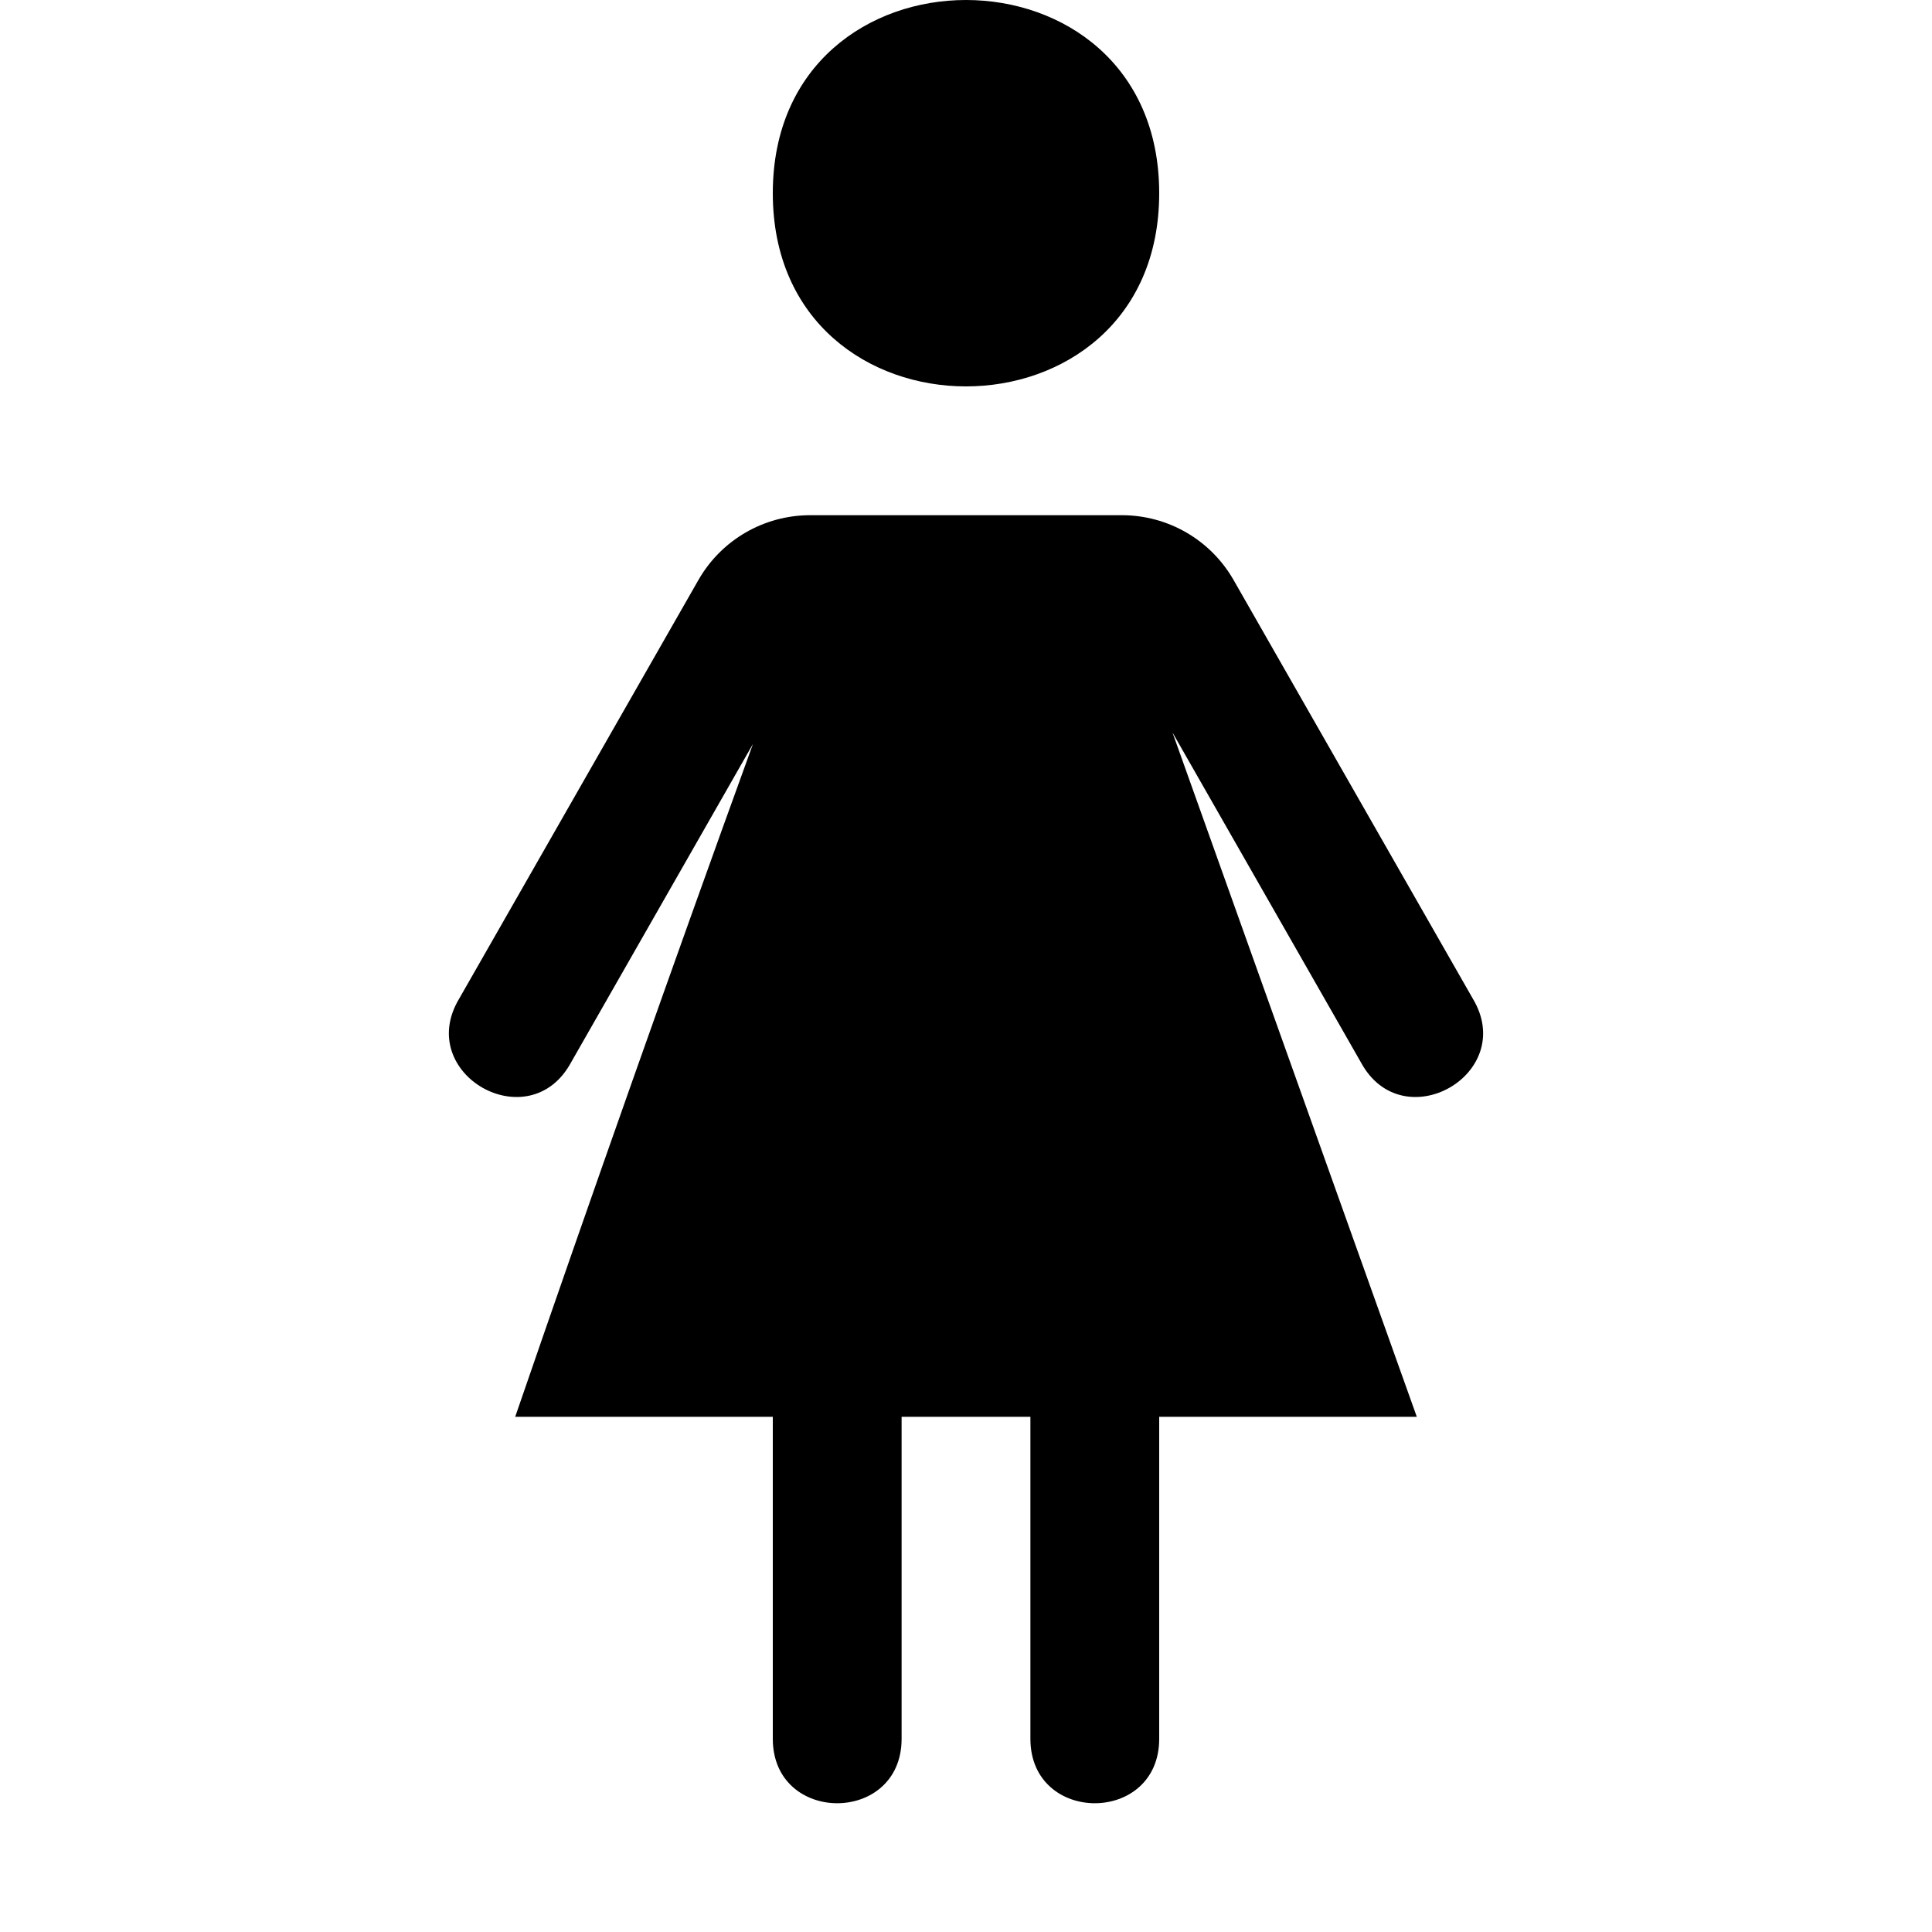
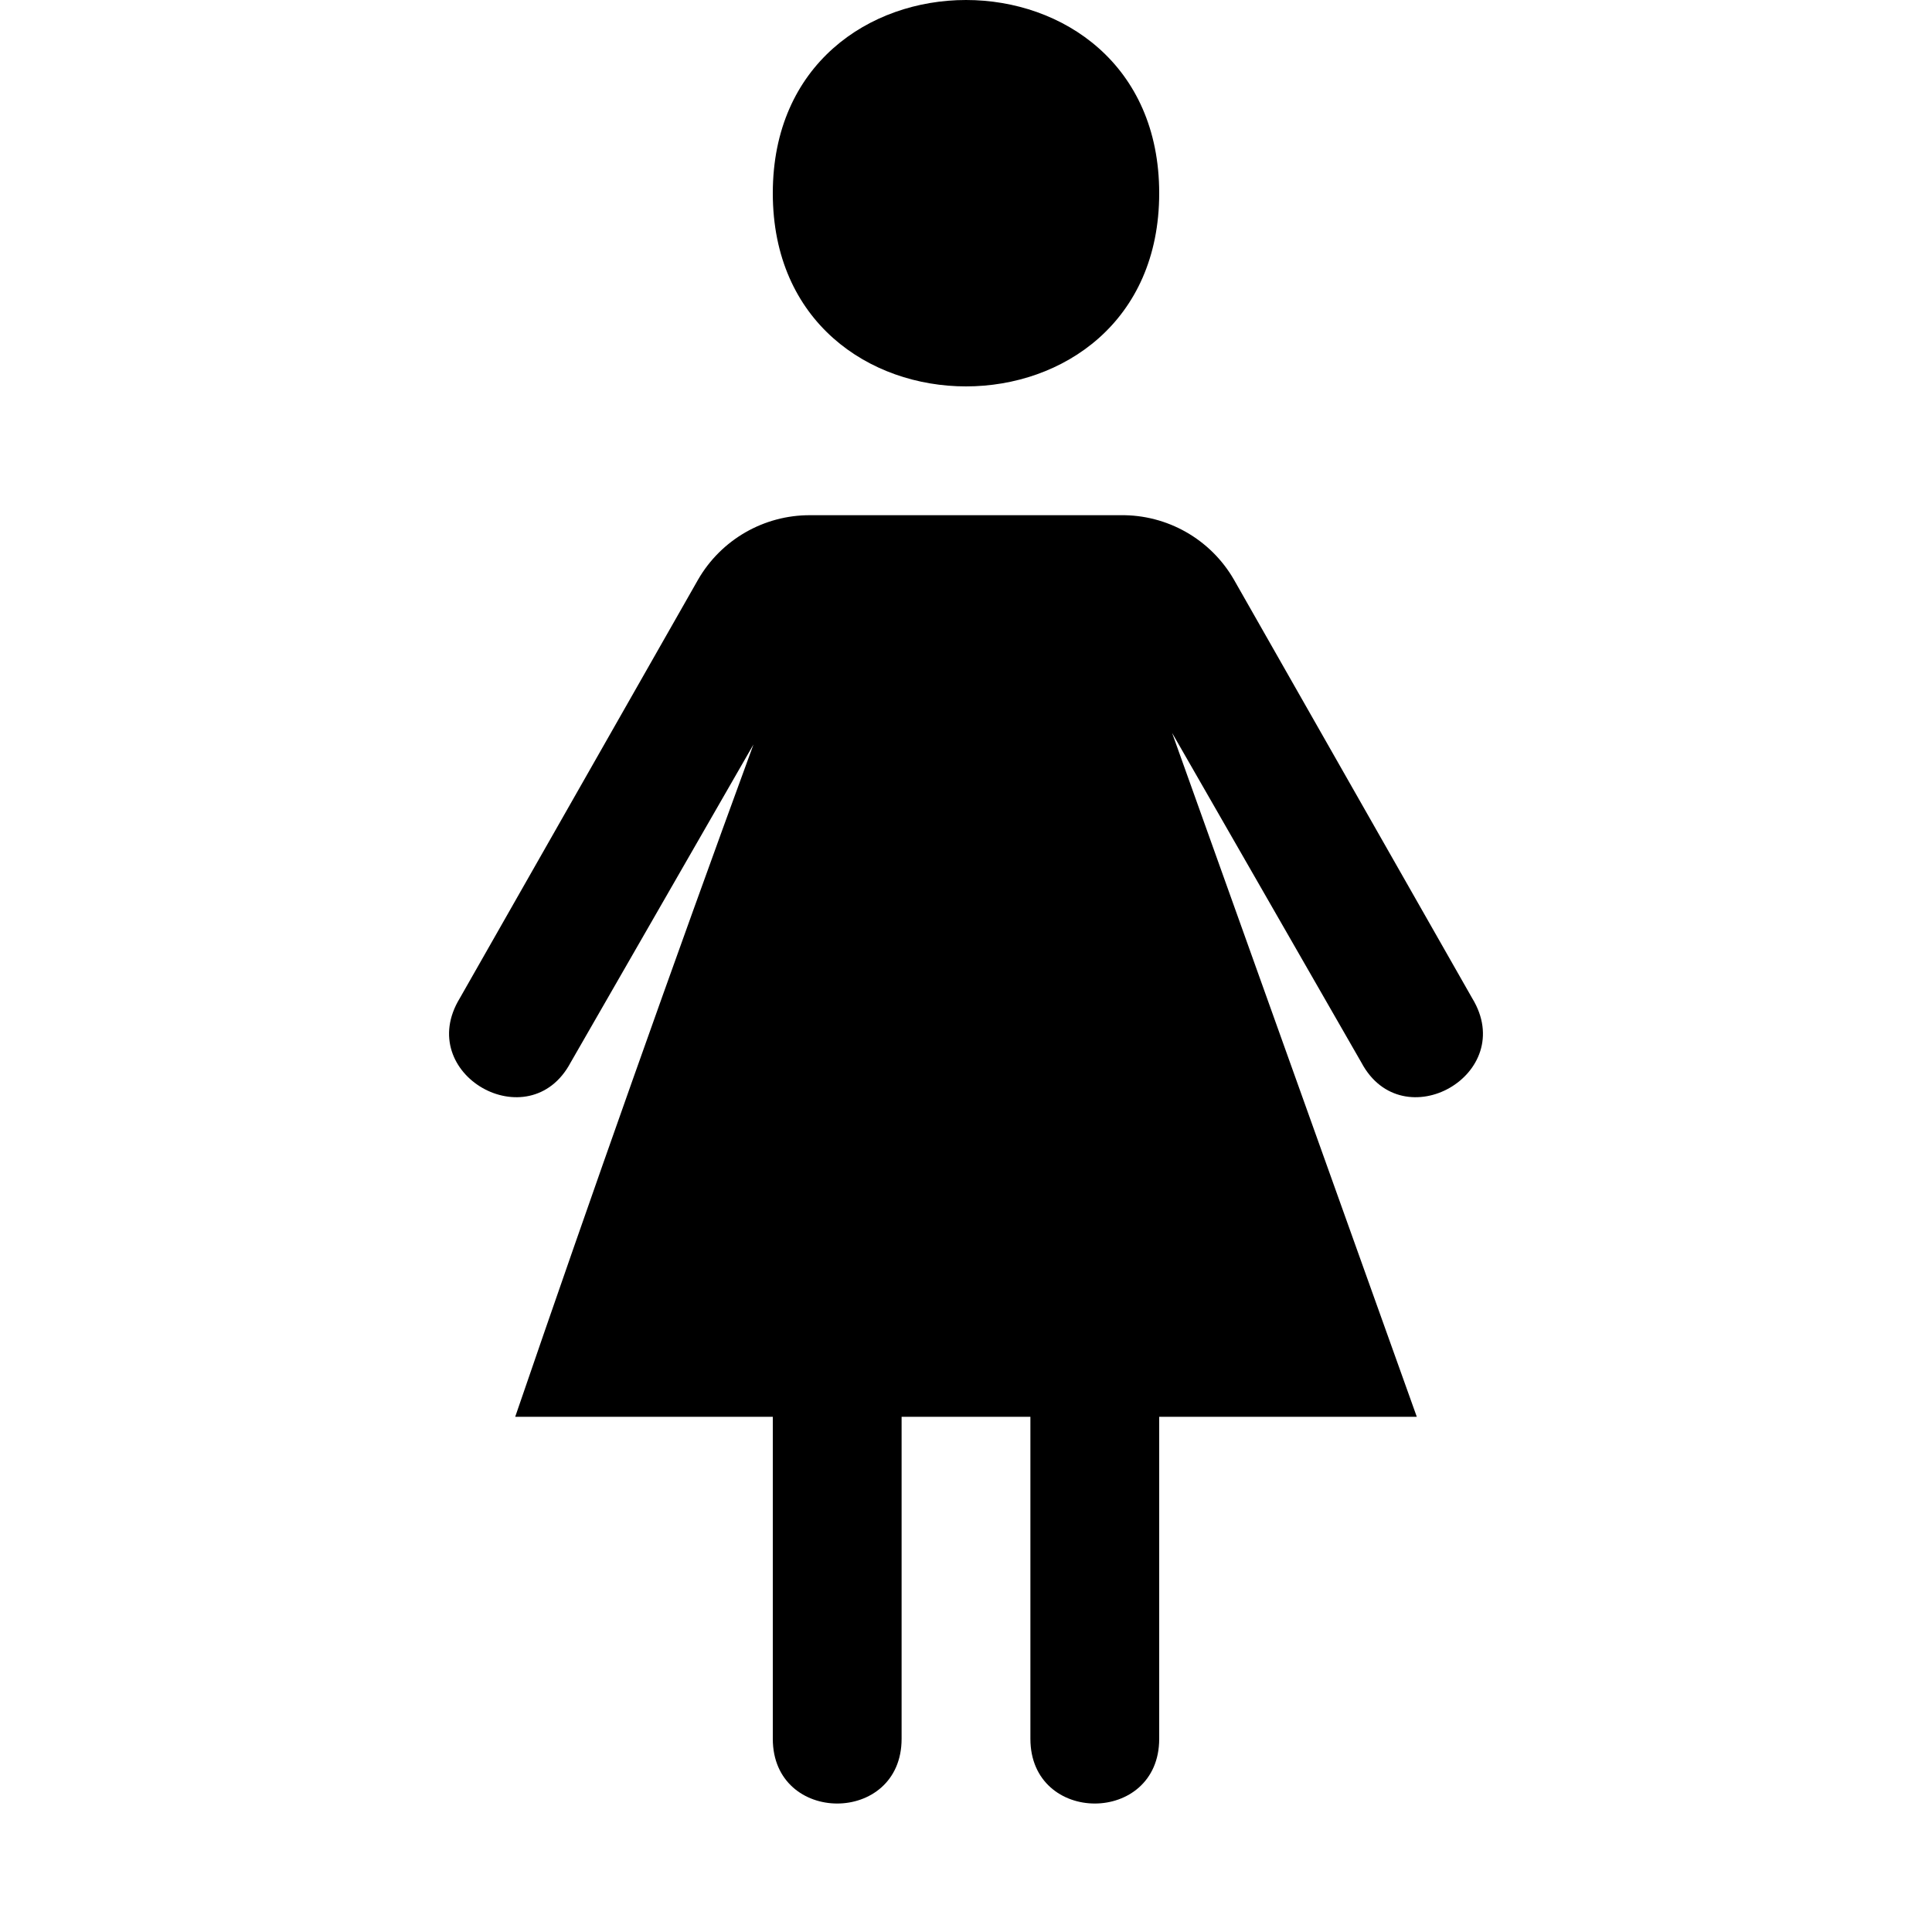
- <svg xmlns="http://www.w3.org/2000/svg" width="15" height="15" viewBox="0 0 15 15" id="toilet" version="1.1">
-   <defs id="defs1" />
-   <path d="m 6,1.5 c 0,2 3,2 3,0 0,-2 -3,-2 -3,0 z M 6.29,4 C 5.931,4 5.6,4.192 5.422,4.504 L 3.566,7.752 C 3.213,8.337 4.109,8.849 4.434,8.248 L 5.846,5.776 C 5.217,7.512 4.601,9.254 4,11 h 2 v 2.5 c 0,0.667 1,0.667 1,0 V 11 h 1 v 2.5 c 0,0.667 1,0.667 1,0 V 11 h 2 L 9.103,5.687 10.566,8.248 c 0.325,0.601 1.221,0.089 0.868,-0.496 L 9.578,4.504 C 9.4,4.192 9.069,4 8.71,4 Z" id="path1" />
+ <svg xmlns="http://www.w3.org/2000/svg" viewBox="0 0 15 15">
+   <path d="M6 1.5c0 2 3 2 3 0s-3-2-3 0zM6.29 4a1 1 0 0 0-.87.5L3.57 7.75c-.36.59.54 1.1.86.5l1.42-2.47C5.22 7.5 4.6 9.25 4 11h2v2.5c0 .67 1 .67 1 0V11h1v2.5c0 .67 1 .67 1 0V11h2L9.1 5.69l1.47 2.56c.32.6 1.22.09.86-.5L9.58 4.5A1 1 0 0 0 8.7 4Z" />
</svg>
